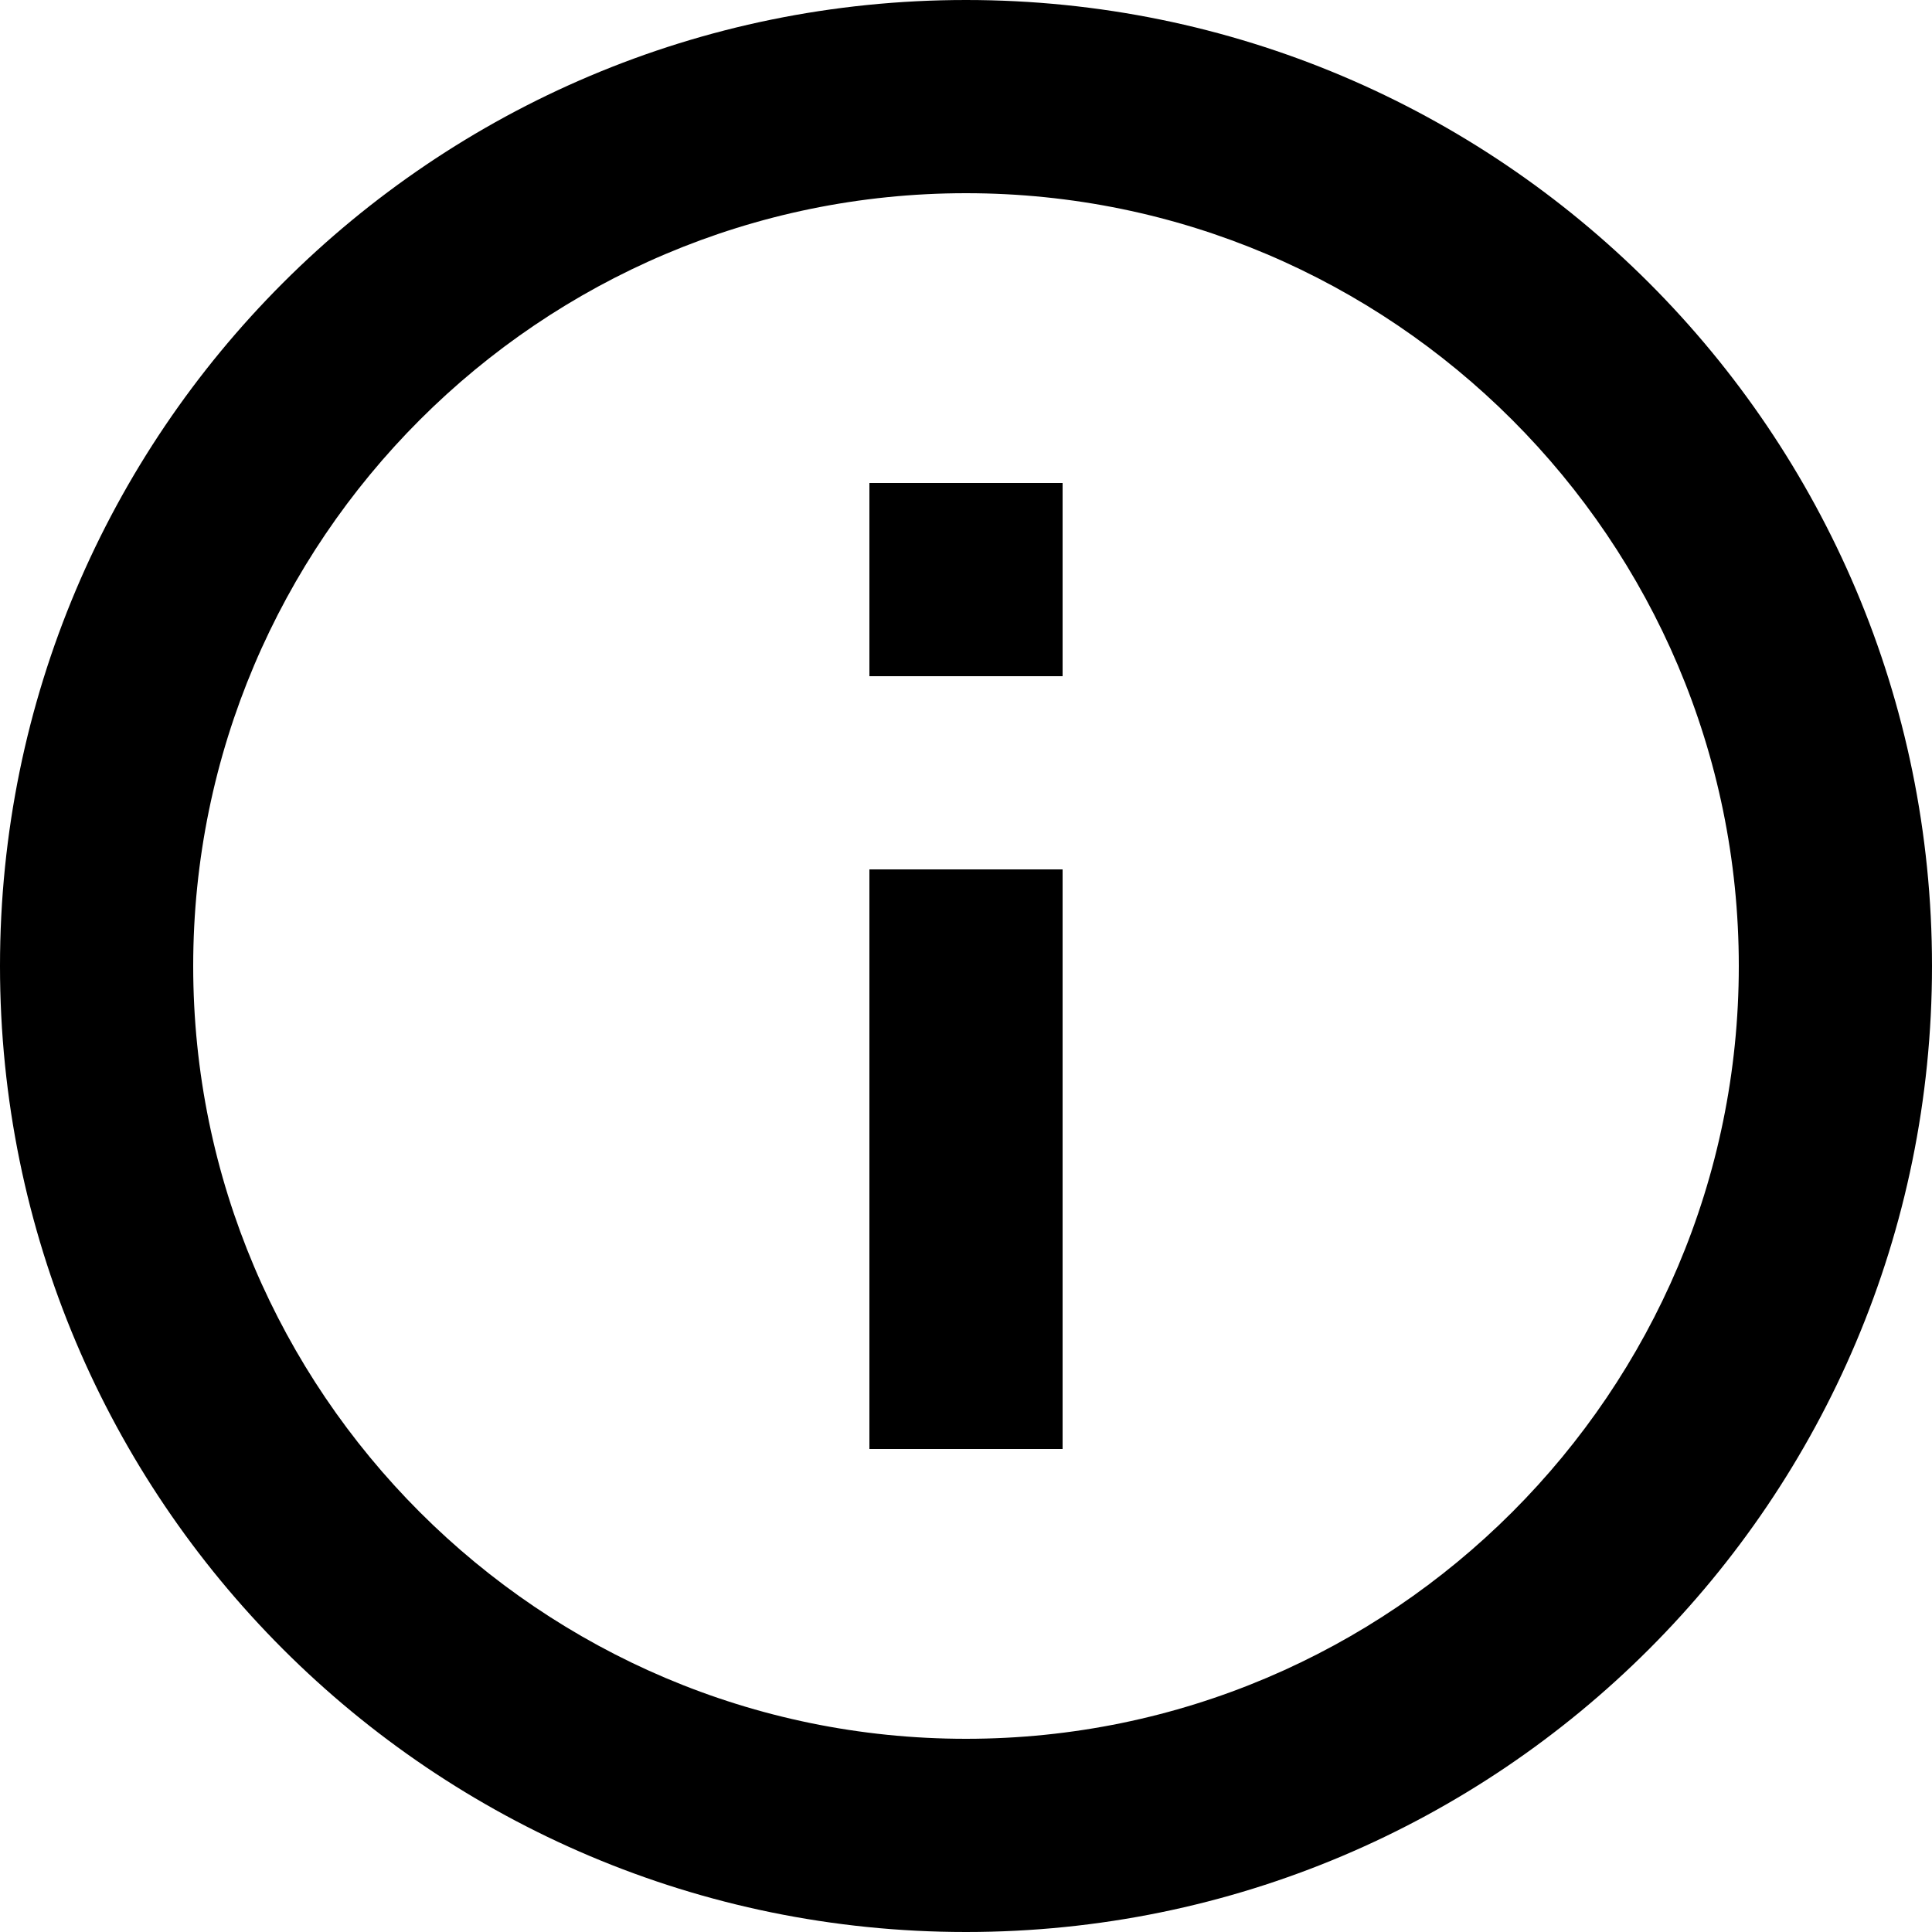
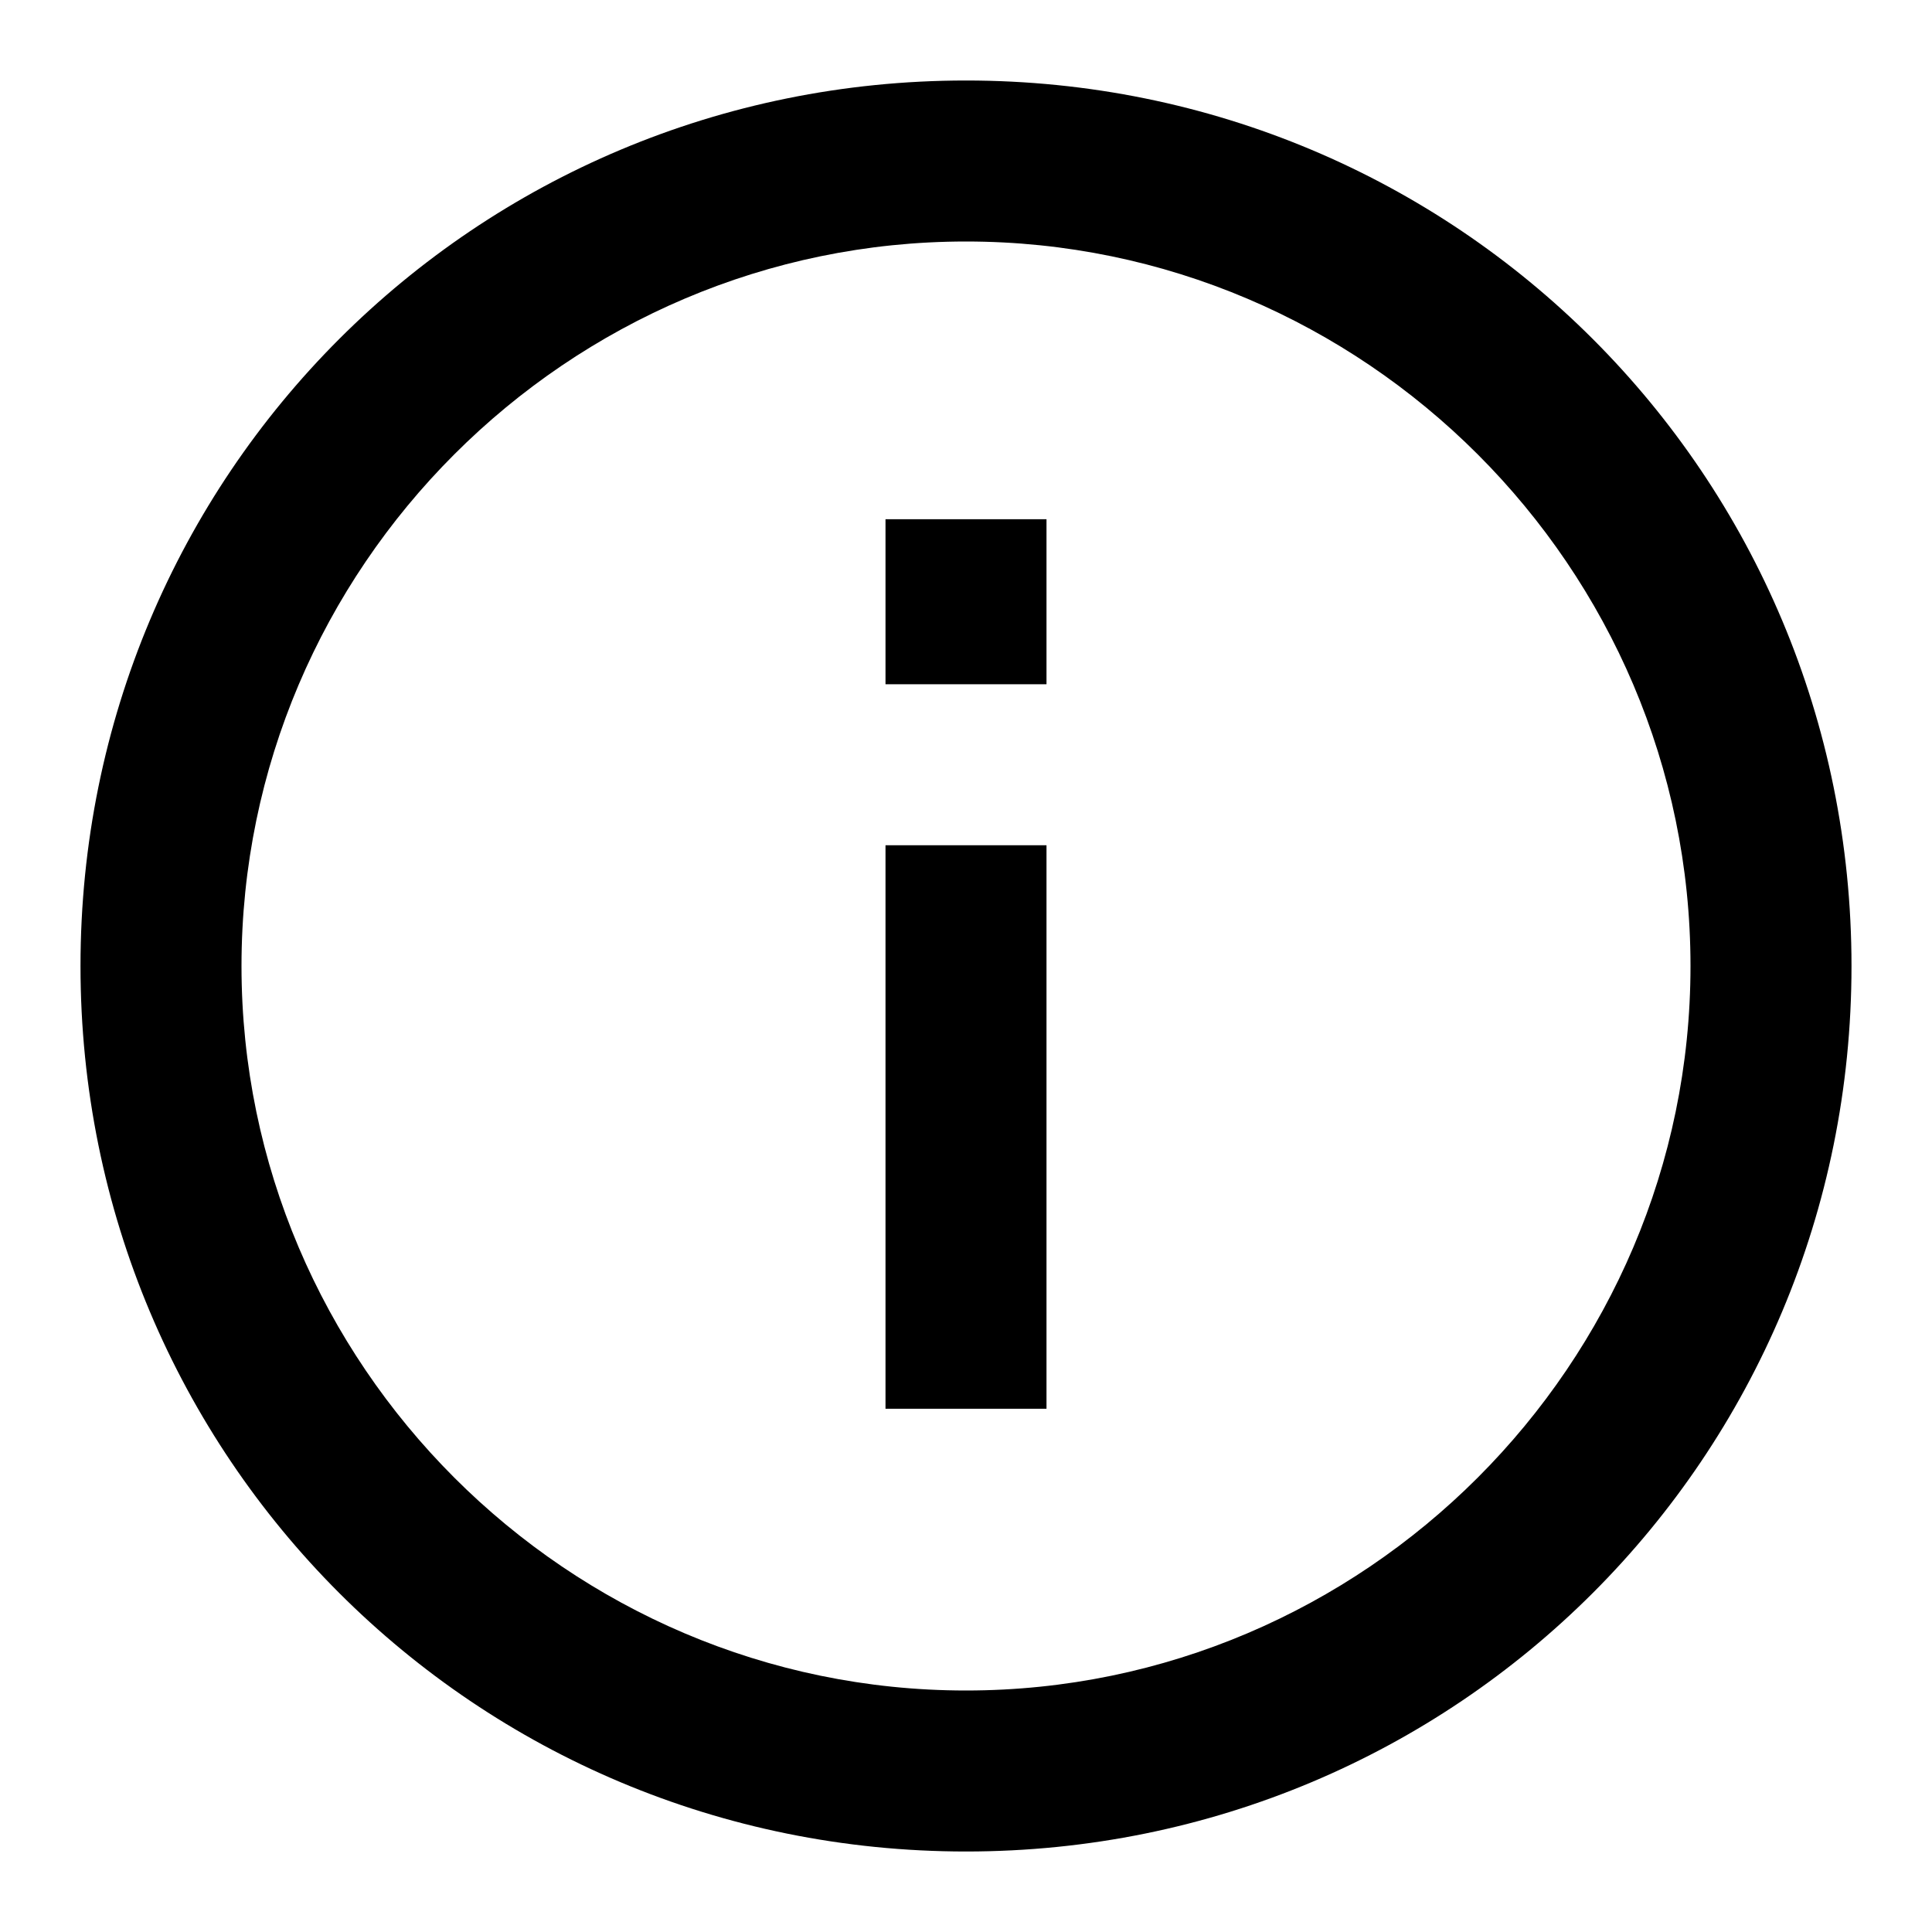
- <svg xmlns="http://www.w3.org/2000/svg" width="72" height="72">
-   <path d="M32.4 25.2h7.2V18h-7.2v7.2zM36 64.8C20.123 64.8 7.2 51.877 7.2 36S20.123 7.2 36 7.2 64.8 20.123 64.8 36 51.877 64.8 36 64.8M36 0C16.117 0 0 16.117 0 36c0 19.885 16.117 36 36 36 19.885 0 36-16.115 36-36C72 16.117 55.885 0 36 0m-3.6 54h7.2V32.4h-7.2V54z" />
+ <svg xmlns="http://www.w3.org/2000/svg" viewBox="0 0 48 48">
+   <path d="M24 6c9.9 0 18 8.1 18 18s-8.1 18-18 18S6 33.9 6 24 14.1 6 24 6m0-4C11.8 2 2 11.8 2 24s9.8 22 22 22 22-9.8 22-22S36.2 2 24 2z" />
+   <path d="M26 12.9h-4V17h4v-4.1zm0 8.1h-4v14h4V21z" />
</svg>
